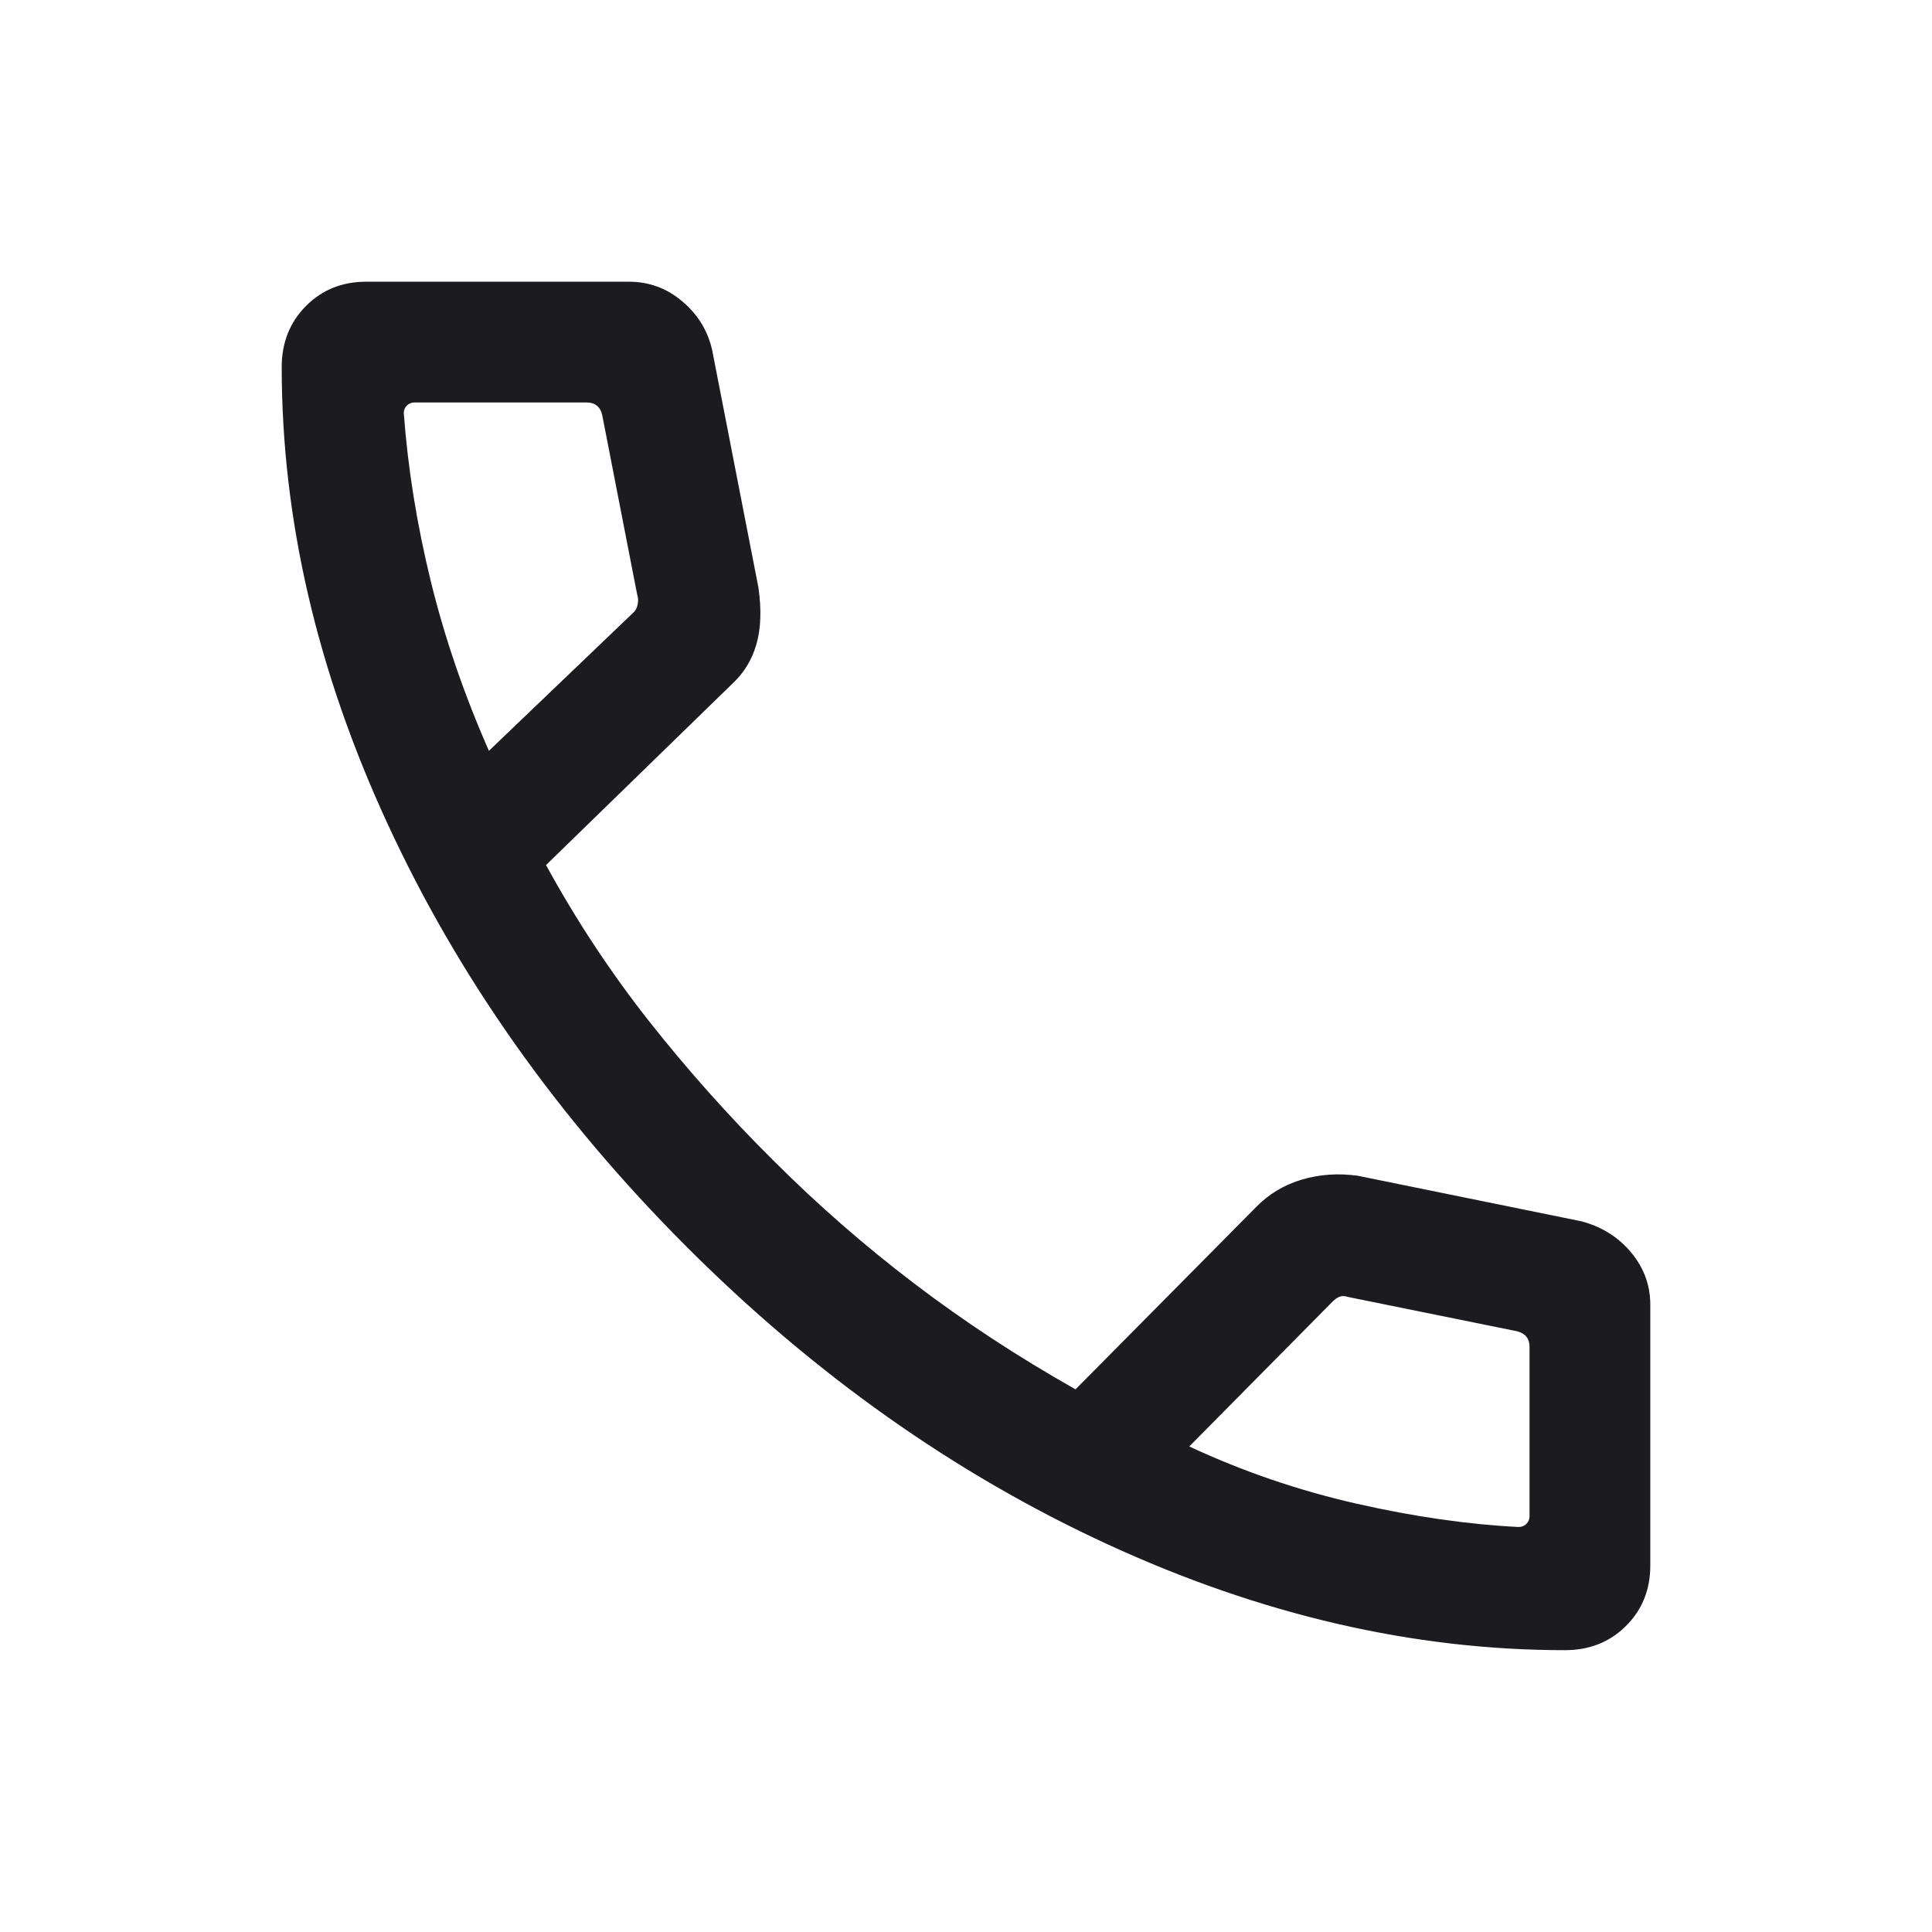
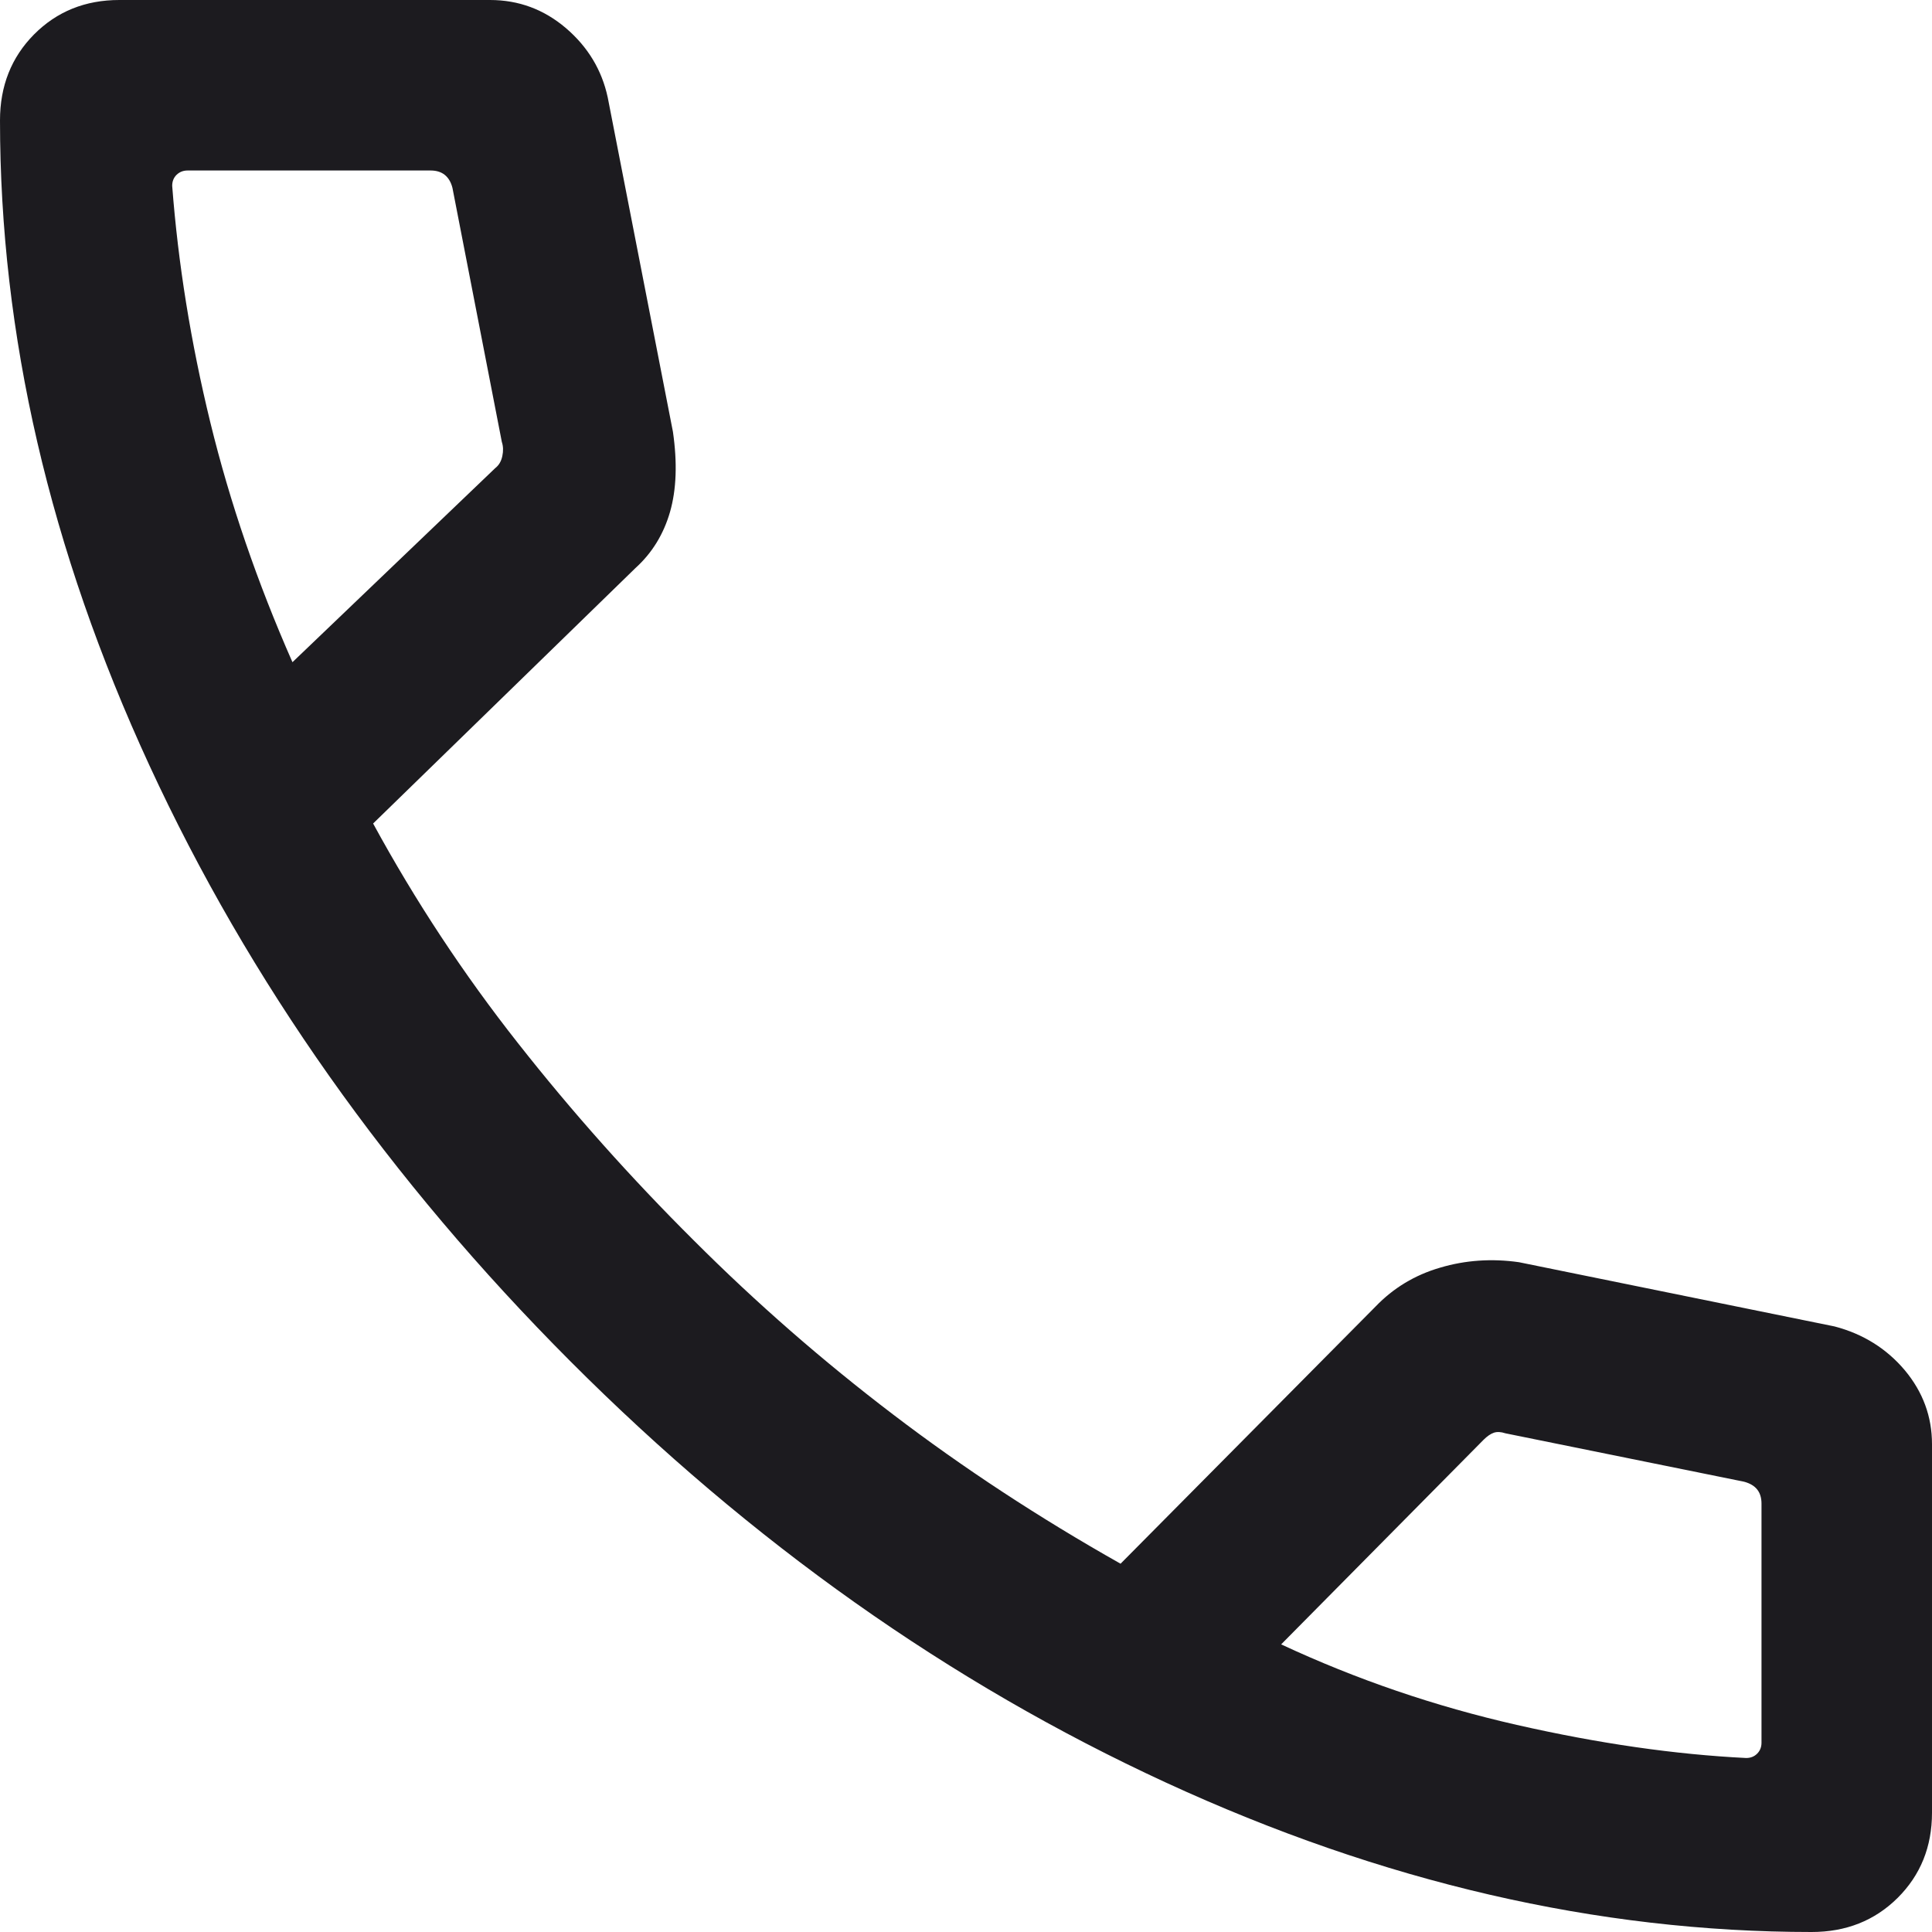
<svg xmlns="http://www.w3.org/2000/svg" width="16" height="16" viewBox="0 0 16 16" fill="none">
-   <mask id="mask0_10285_415" style="mask-type:alpha" maskUnits="userSpaceOnUse" x="0" y="0" width="16" height="16">
-     <rect width="16" height="16" fill="#D9D9D9" />
-   </mask>
-   <g mask="url(#mask0_10285_415)">
-     <path d="M12.96 13.666C11.704 13.666 10.442 13.374 9.174 12.79C7.906 12.206 6.741 11.382 5.679 10.318C4.617 9.254 3.794 8.089 3.21 6.823C2.625 5.557 2.333 4.296 2.333 3.04C2.333 2.838 2.4 2.669 2.533 2.535C2.667 2.4 2.833 2.333 3.033 2.333H5.208C5.376 2.333 5.525 2.388 5.653 2.498C5.782 2.608 5.864 2.743 5.899 2.905L6.281 4.866C6.307 5.048 6.302 5.205 6.264 5.336C6.227 5.466 6.159 5.576 6.062 5.665L4.522 7.164C4.77 7.618 5.053 8.047 5.371 8.452C5.69 8.856 6.034 9.243 6.405 9.611C6.771 9.977 7.16 10.317 7.572 10.63C7.984 10.944 8.429 11.236 8.907 11.506L10.402 9.997C10.507 9.889 10.633 9.813 10.781 9.769C10.93 9.725 11.084 9.715 11.244 9.737L13.095 10.114C13.263 10.158 13.401 10.244 13.507 10.371C13.614 10.499 13.667 10.643 13.667 10.805V12.966C13.667 13.166 13.599 13.333 13.465 13.466C13.33 13.6 13.162 13.666 12.96 13.666ZM4.049 6.218L5.239 5.079C5.26 5.062 5.274 5.039 5.28 5.009C5.287 4.979 5.286 4.951 5.277 4.925L4.987 3.436C4.979 3.401 4.964 3.376 4.942 3.359C4.921 3.342 4.893 3.333 4.859 3.333H3.433C3.408 3.333 3.386 3.342 3.369 3.359C3.352 3.376 3.344 3.397 3.344 3.423C3.378 3.878 3.452 4.341 3.567 4.811C3.682 5.281 3.843 5.75 4.049 6.218ZM9.849 11.979C10.291 12.185 10.752 12.343 11.231 12.452C11.711 12.561 12.16 12.625 12.577 12.646C12.602 12.646 12.624 12.637 12.641 12.62C12.658 12.603 12.667 12.582 12.667 12.556V11.153C12.667 11.119 12.658 11.091 12.641 11.07C12.624 11.049 12.598 11.034 12.564 11.025L11.164 10.741C11.139 10.732 11.116 10.731 11.097 10.738C11.078 10.744 11.057 10.758 11.036 10.779L9.849 11.979Z" fill="#1C1B1F" />
-   </g>
+   <path d="M15.003 16C13.229 16 11.447 15.588 9.657 14.763C7.867 13.938 6.222 12.775 4.723 11.273C3.224 9.77 2.062 8.125 1.237 6.338C0.412 4.551 0 2.771 0 0.997C0 0.712 0.094 0.475 0.282 0.285C0.471 0.095 0.706 0 0.988 0H4.058C4.296 0 4.505 0.078 4.687 0.233C4.868 0.388 4.984 0.579 5.033 0.807L5.573 3.576C5.61 3.833 5.602 4.054 5.549 4.239C5.496 4.423 5.401 4.579 5.263 4.704L3.09 6.82C3.439 7.461 3.839 8.067 4.289 8.638C4.738 9.209 5.225 9.755 5.748 10.275C6.265 10.792 6.814 11.271 7.396 11.714C7.977 12.157 8.605 12.569 9.28 12.95L11.392 10.82C11.539 10.667 11.717 10.559 11.927 10.498C12.136 10.436 12.354 10.421 12.579 10.453L15.193 10.985C15.43 11.047 15.624 11.169 15.775 11.348C15.925 11.528 16 11.732 16 11.96V15.012C16 15.294 15.905 15.529 15.715 15.718C15.525 15.906 15.288 16 15.003 16ZM2.422 5.484L4.101 3.877C4.132 3.853 4.151 3.82 4.16 3.777C4.169 3.735 4.168 3.696 4.156 3.66L3.747 1.556C3.735 1.508 3.713 1.472 3.683 1.448C3.653 1.424 3.614 1.412 3.566 1.412H1.553C1.517 1.412 1.487 1.424 1.462 1.448C1.438 1.472 1.426 1.502 1.426 1.539C1.475 2.182 1.58 2.835 1.742 3.499C1.904 4.162 2.131 4.824 2.422 5.484ZM10.61 13.618C11.234 13.909 11.884 14.131 12.562 14.285C13.239 14.439 13.873 14.53 14.461 14.559C14.498 14.559 14.528 14.547 14.552 14.523C14.576 14.499 14.588 14.469 14.588 14.432V12.453C14.588 12.404 14.576 12.365 14.552 12.335C14.528 12.305 14.492 12.284 14.444 12.271L12.467 11.87C12.431 11.858 12.399 11.856 12.372 11.865C12.345 11.874 12.316 11.894 12.286 11.924L10.61 13.618Z" fill="#1C1B1F" />
</svg>
